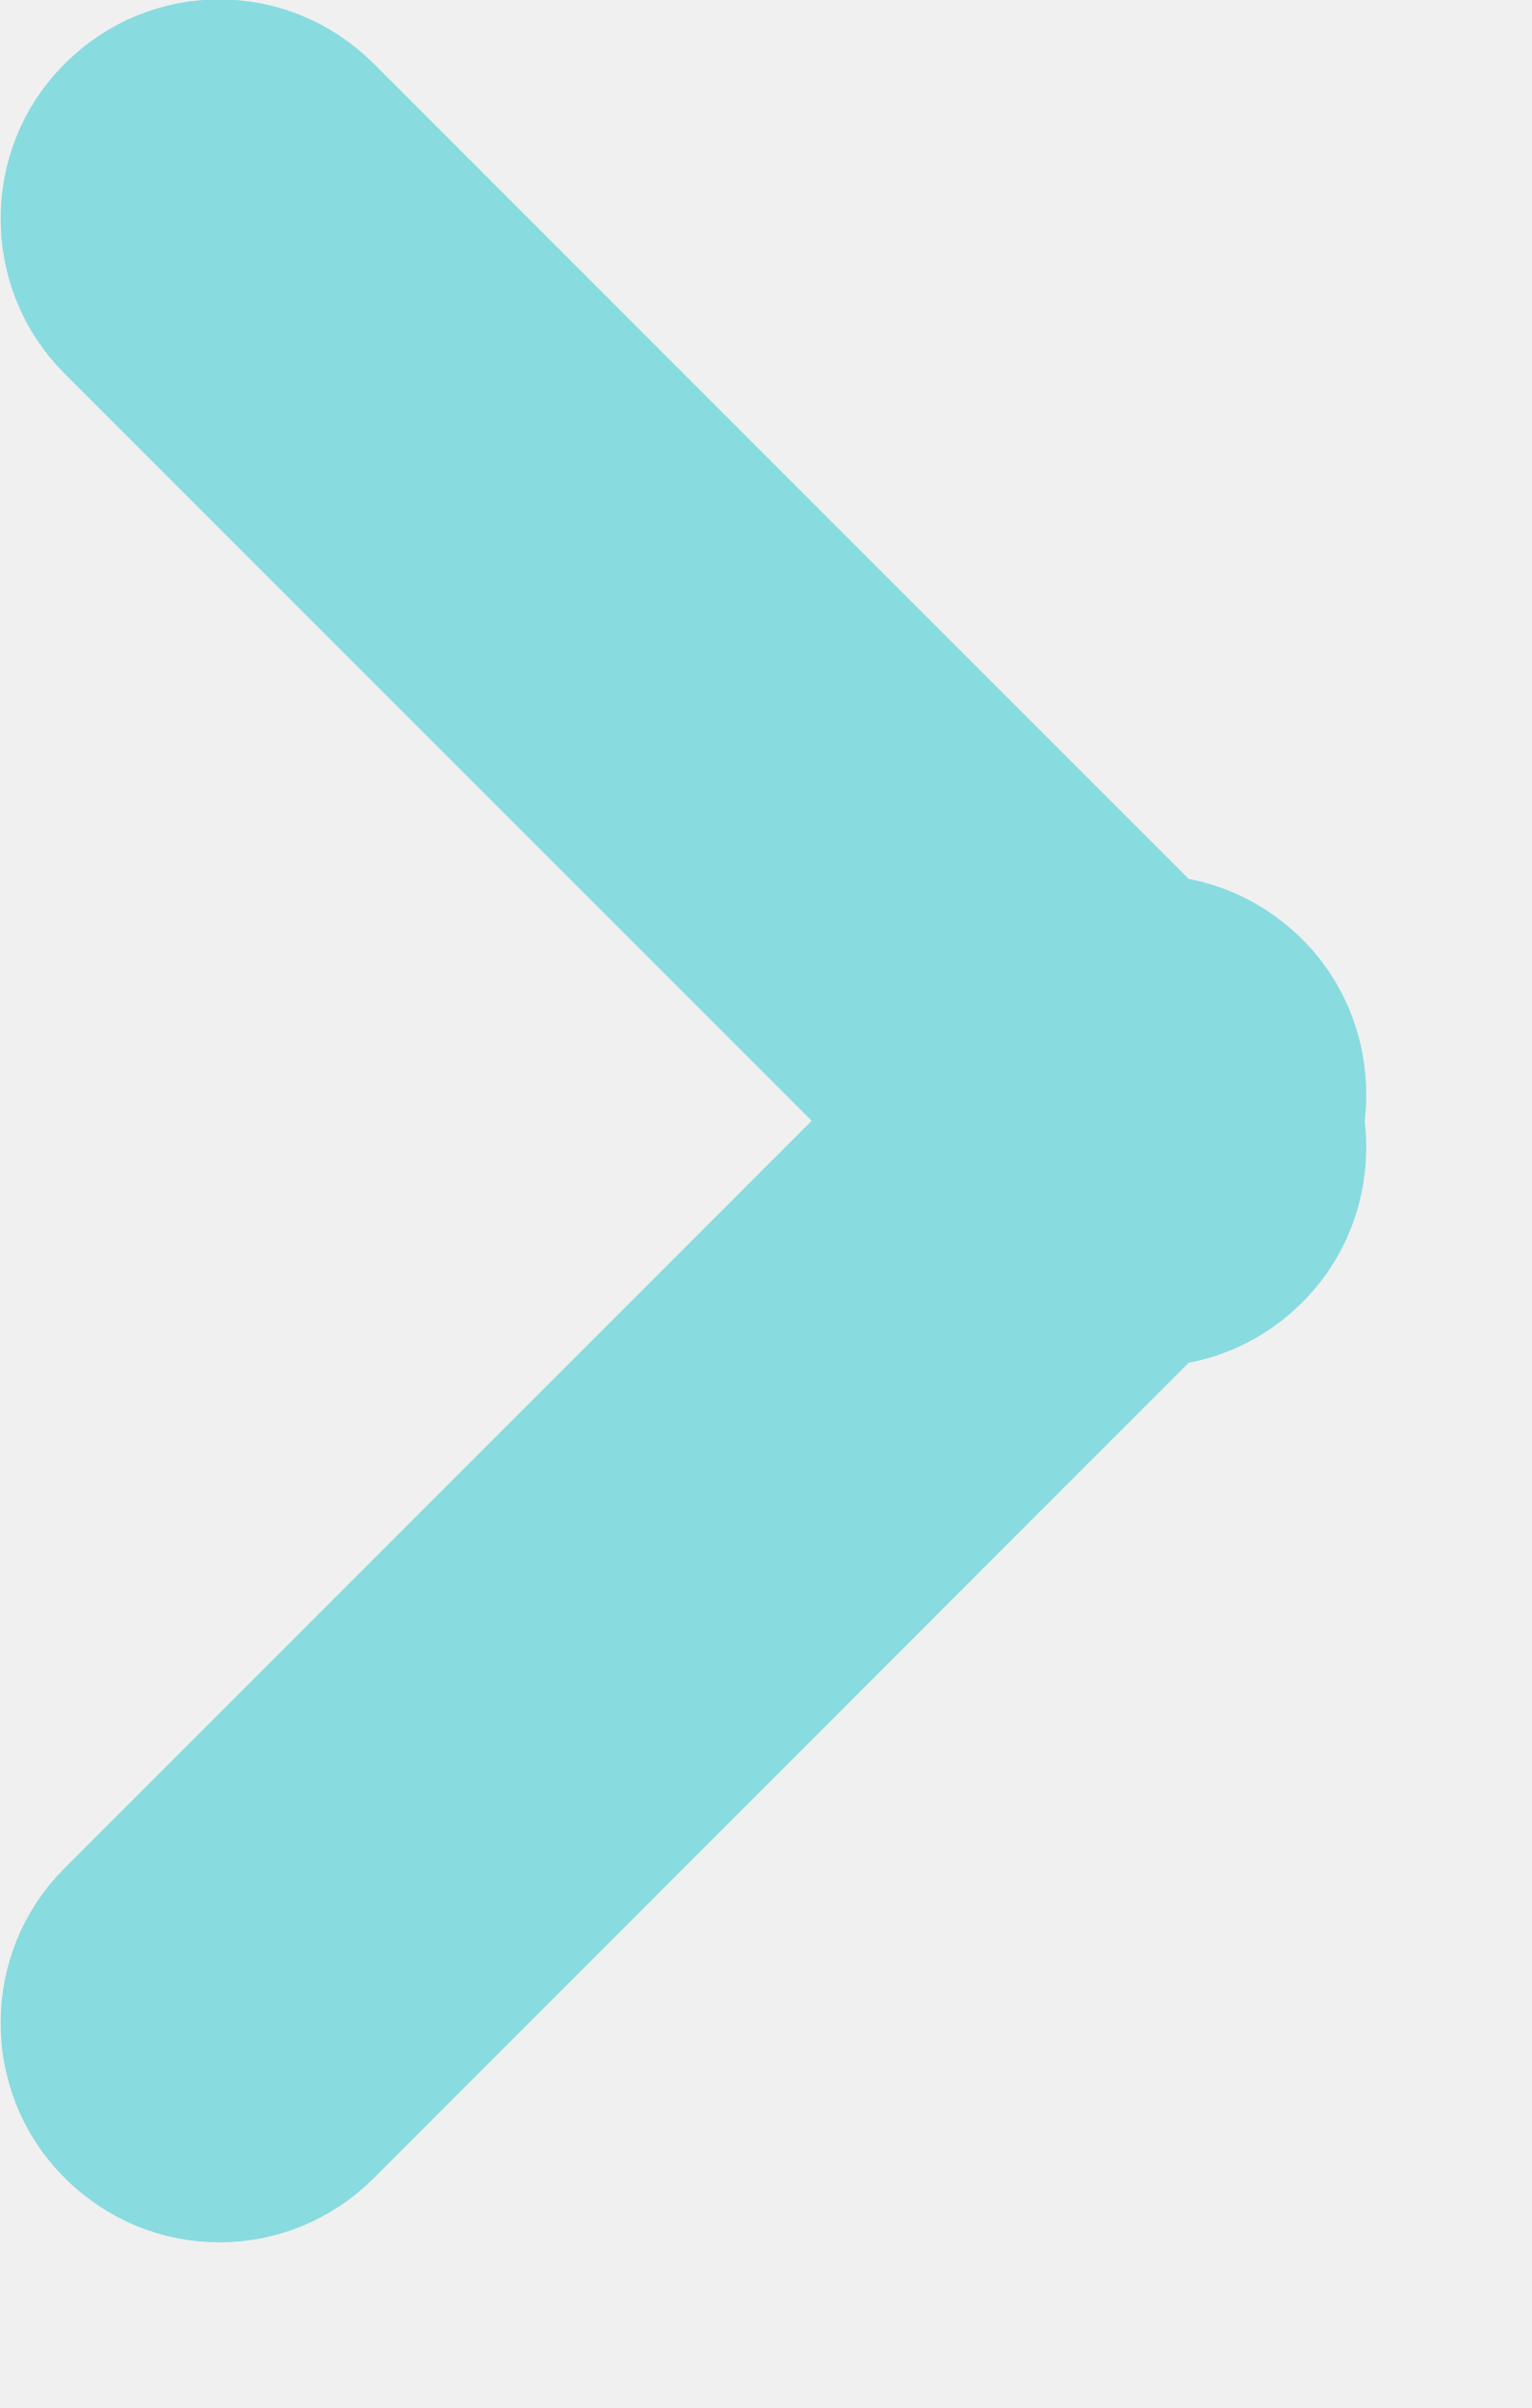
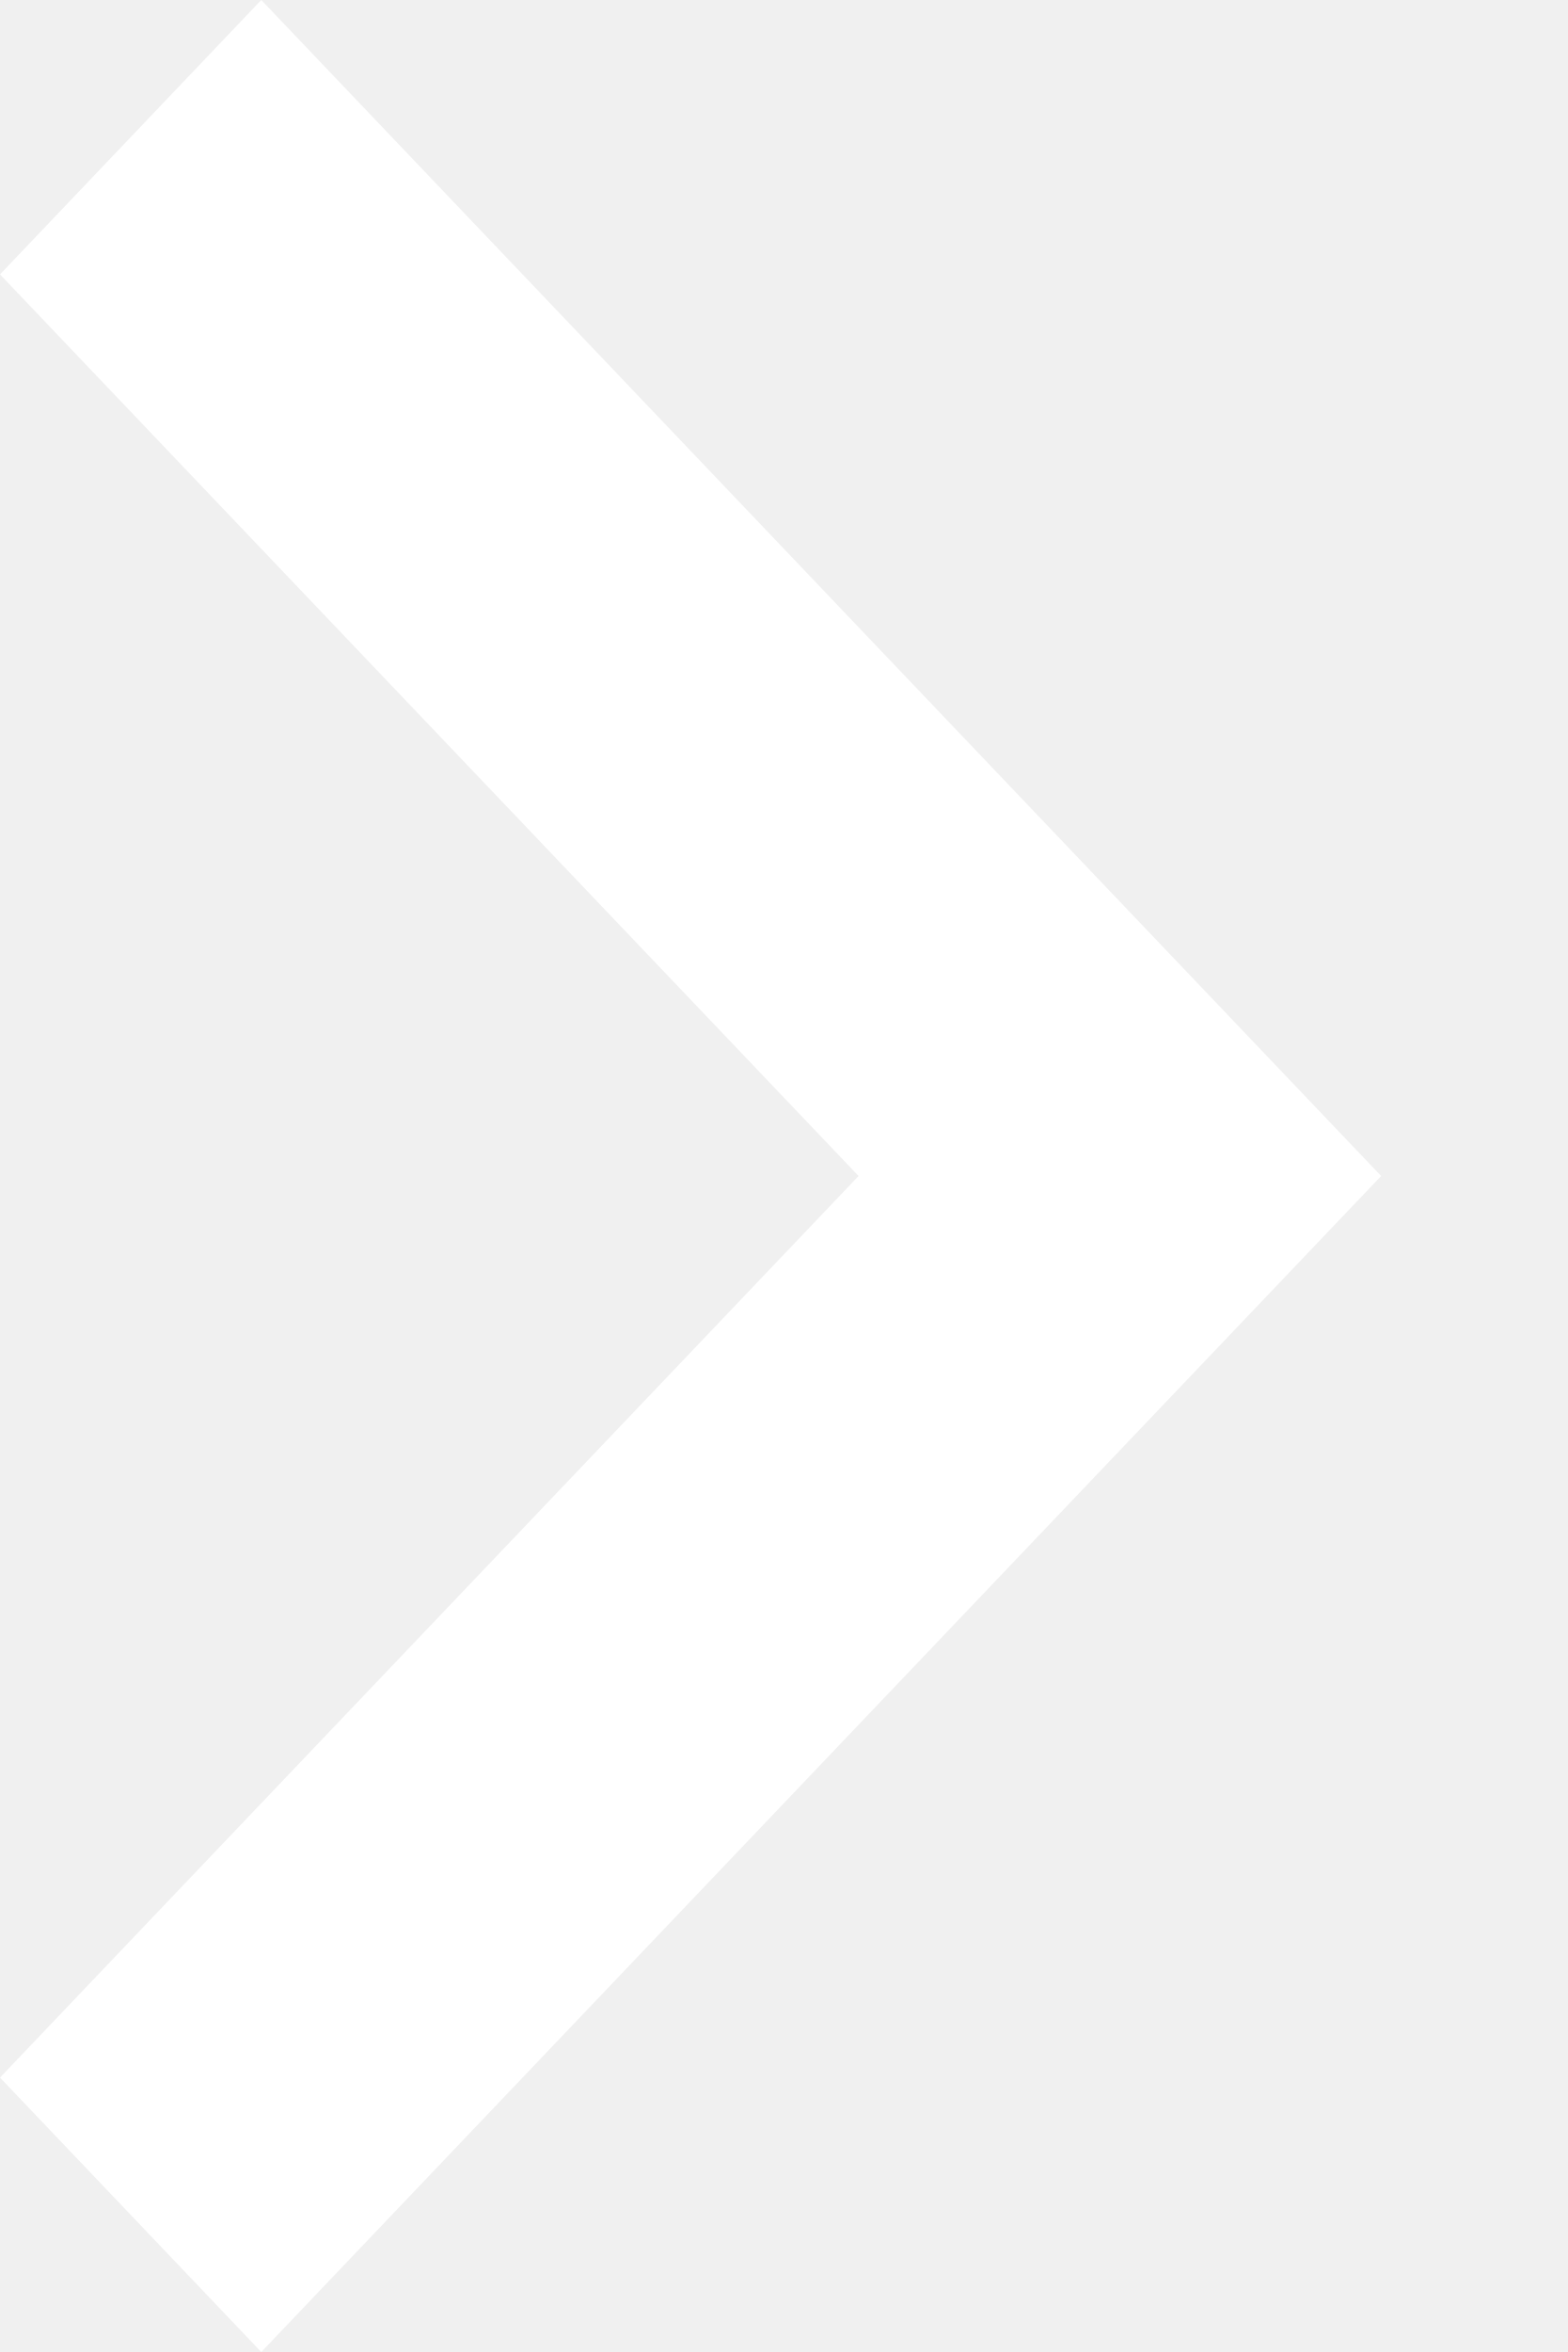
- <svg xmlns="http://www.w3.org/2000/svg" width="7px" height="11px" viewBox="0 0 7 11" version="1.1">
+ <svg xmlns="http://www.w3.org/2000/svg" width="6px" height="9px" viewBox="0 0 6 9" version="1.1">
  <defs />
  <g id="govCMS-Theme" stroke="none" stroke-width="1" fill="none" fill-rule="evenodd">
-     <g id="DESKTOP-03-A-DROPDOWN-v3" transform="translate(-610, -134)" fill="#88DBDF">
-       <g id="Hover" transform="translate(361, 0)">
-         <g id="Dropdown" transform="translate(0, 66)">
-           <path d="M252.123,73.706 L248.707,70.29 C248.322,69.905 247.685,69.901 247.295,70.292 C246.901,70.685 246.903,71.314 247.292,71.704 L251.018,75.429 C251.054,75.619 251.146,75.801 251.295,75.949 C251.52,76.174 251.829,76.268 252.123,76.233 C252.417,76.268 252.726,76.174 252.951,75.949 C253.099,75.801 253.192,75.619 253.228,75.429 L256.953,71.704 C257.343,71.314 257.345,70.685 256.951,70.292 C256.561,69.901 255.924,69.905 255.539,70.29 L252.123,73.706 Z" id="Combined-Shape" transform="translate(252.123, 73.12017) rotate(-90) translate(-252.123, -73.12017) " />
-         </g>
+     <g id="DESKTOP-02-D-DROPDOWN-v1" transform="translate(-613, -100)" fill="#FFFFFF">
+       <g id="Hover" transform="translate(240, 0)">
+         <polygon id="Shape" points="374 100 373 101.05 376.286 104.5 373 107.95 374 109 378.286 104.5" />
      </g>
    </g>
  </g>
</svg>
